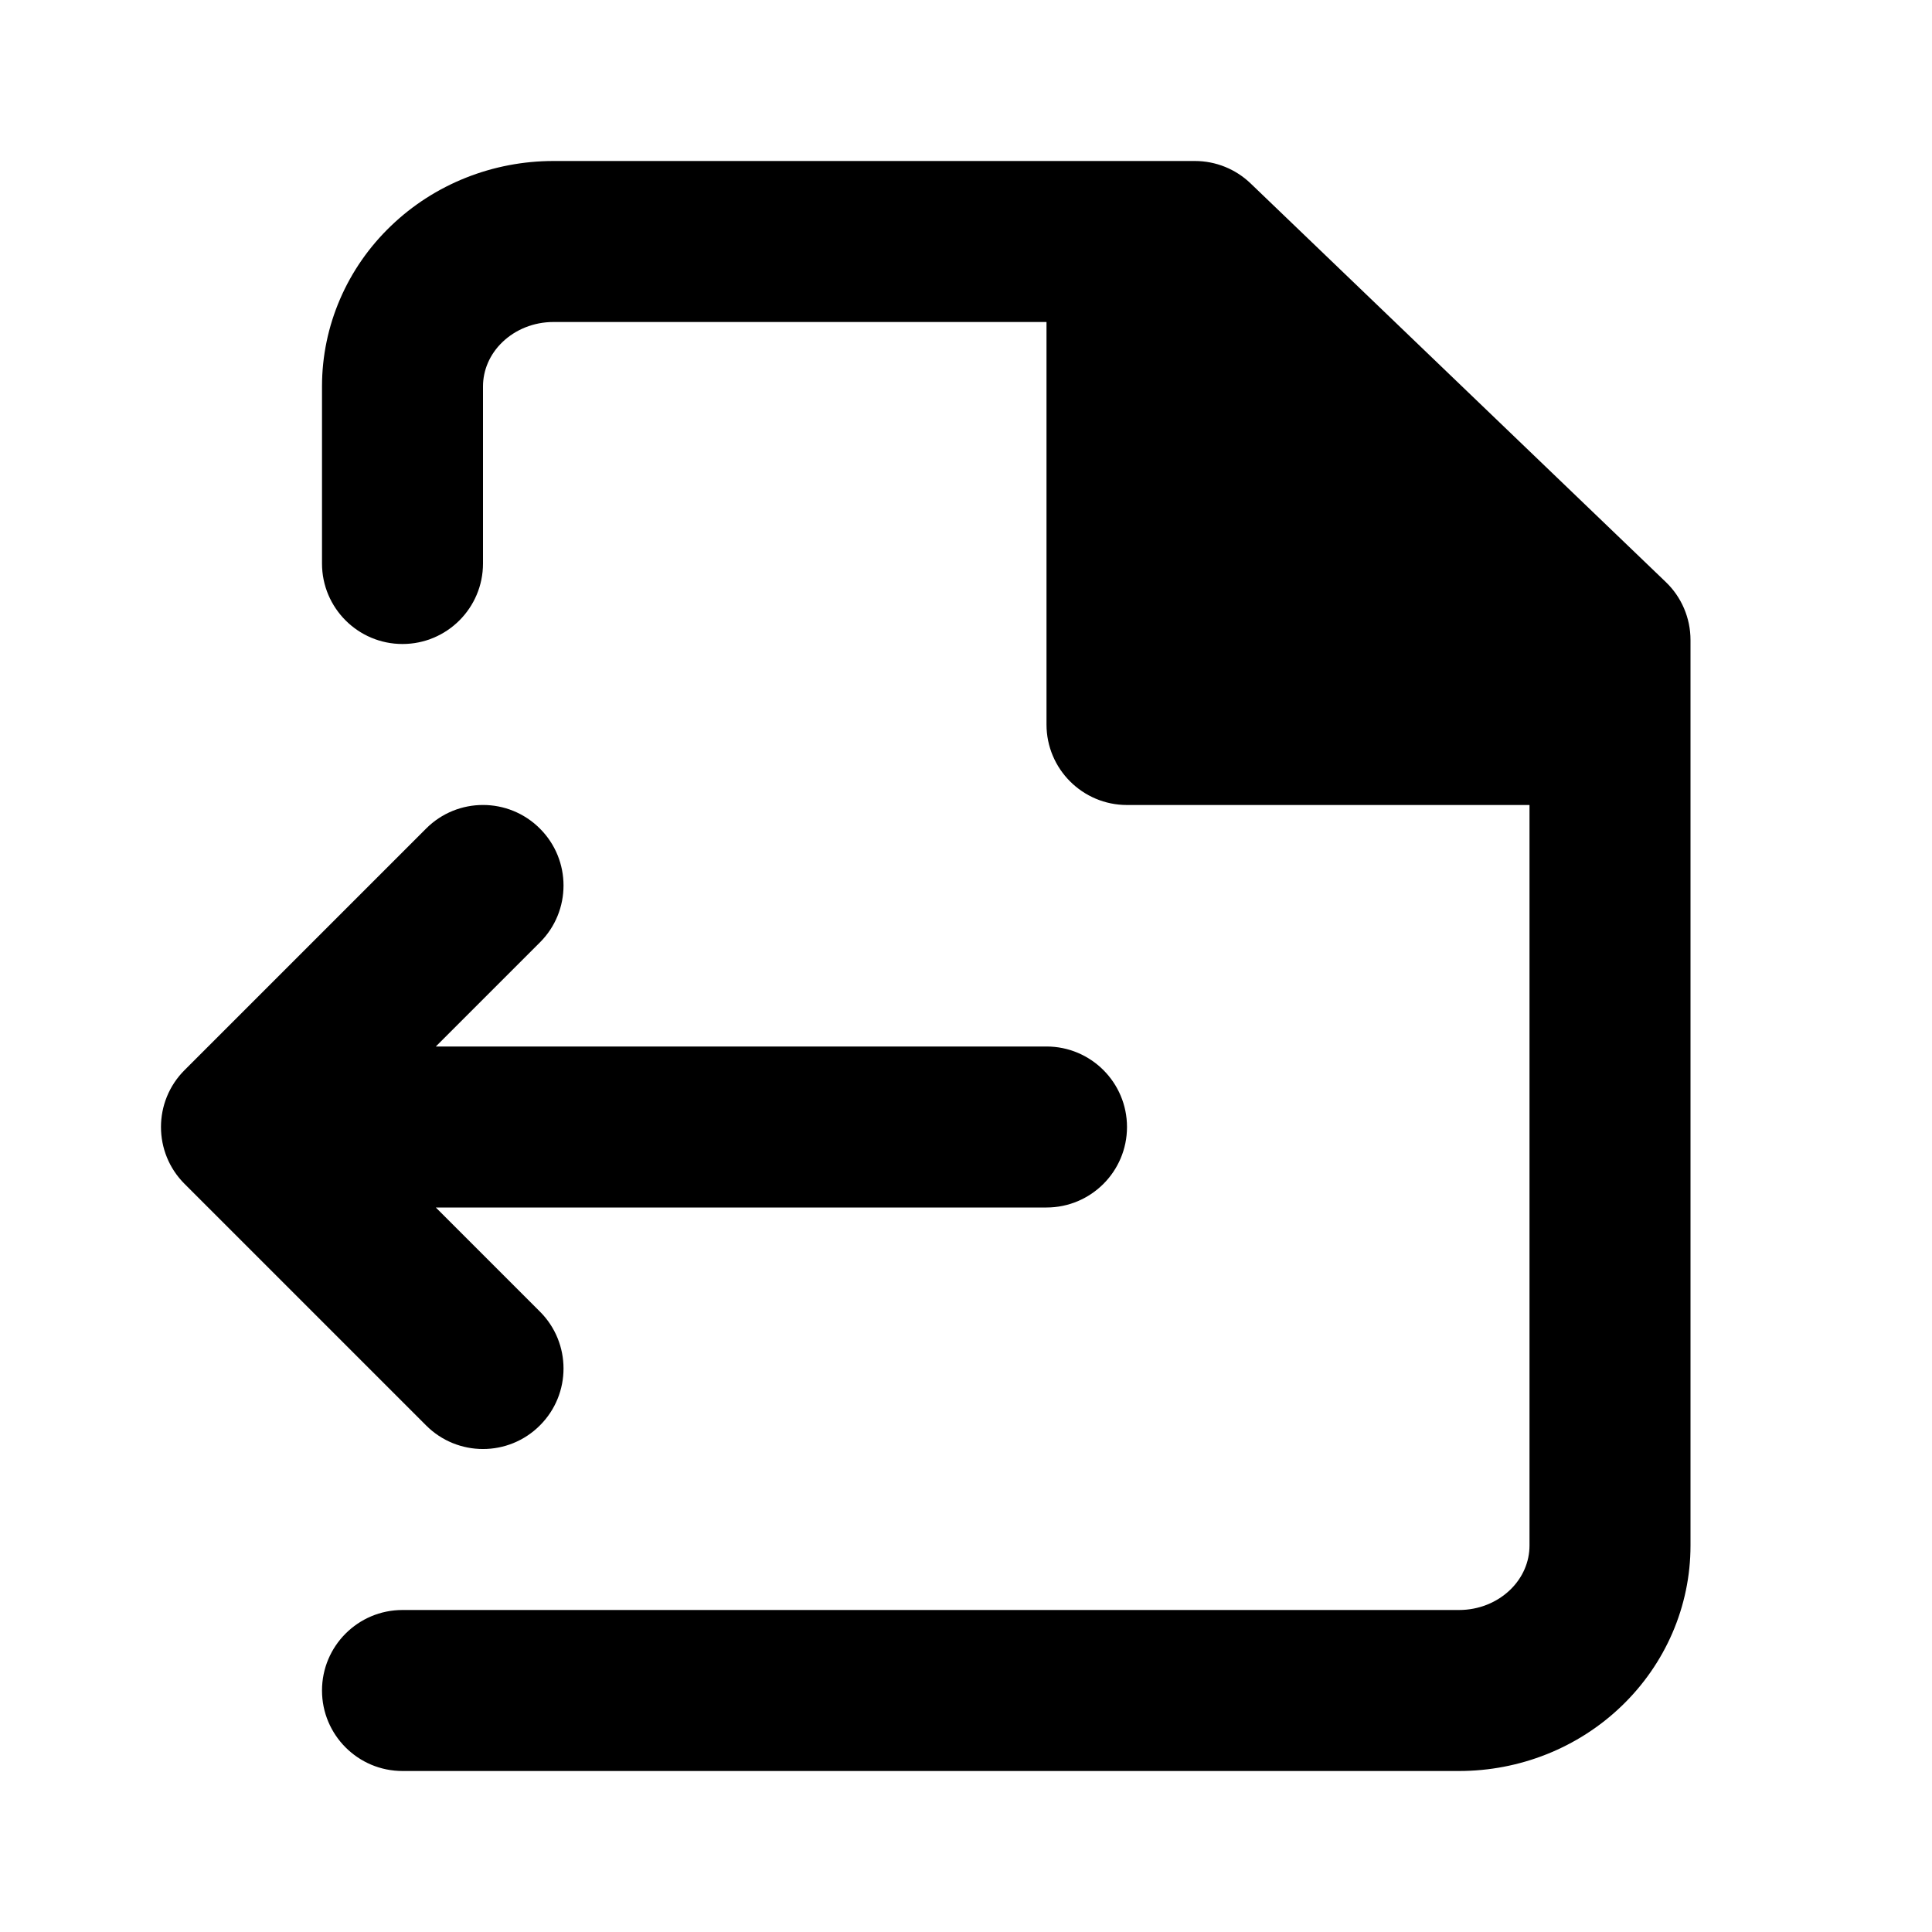
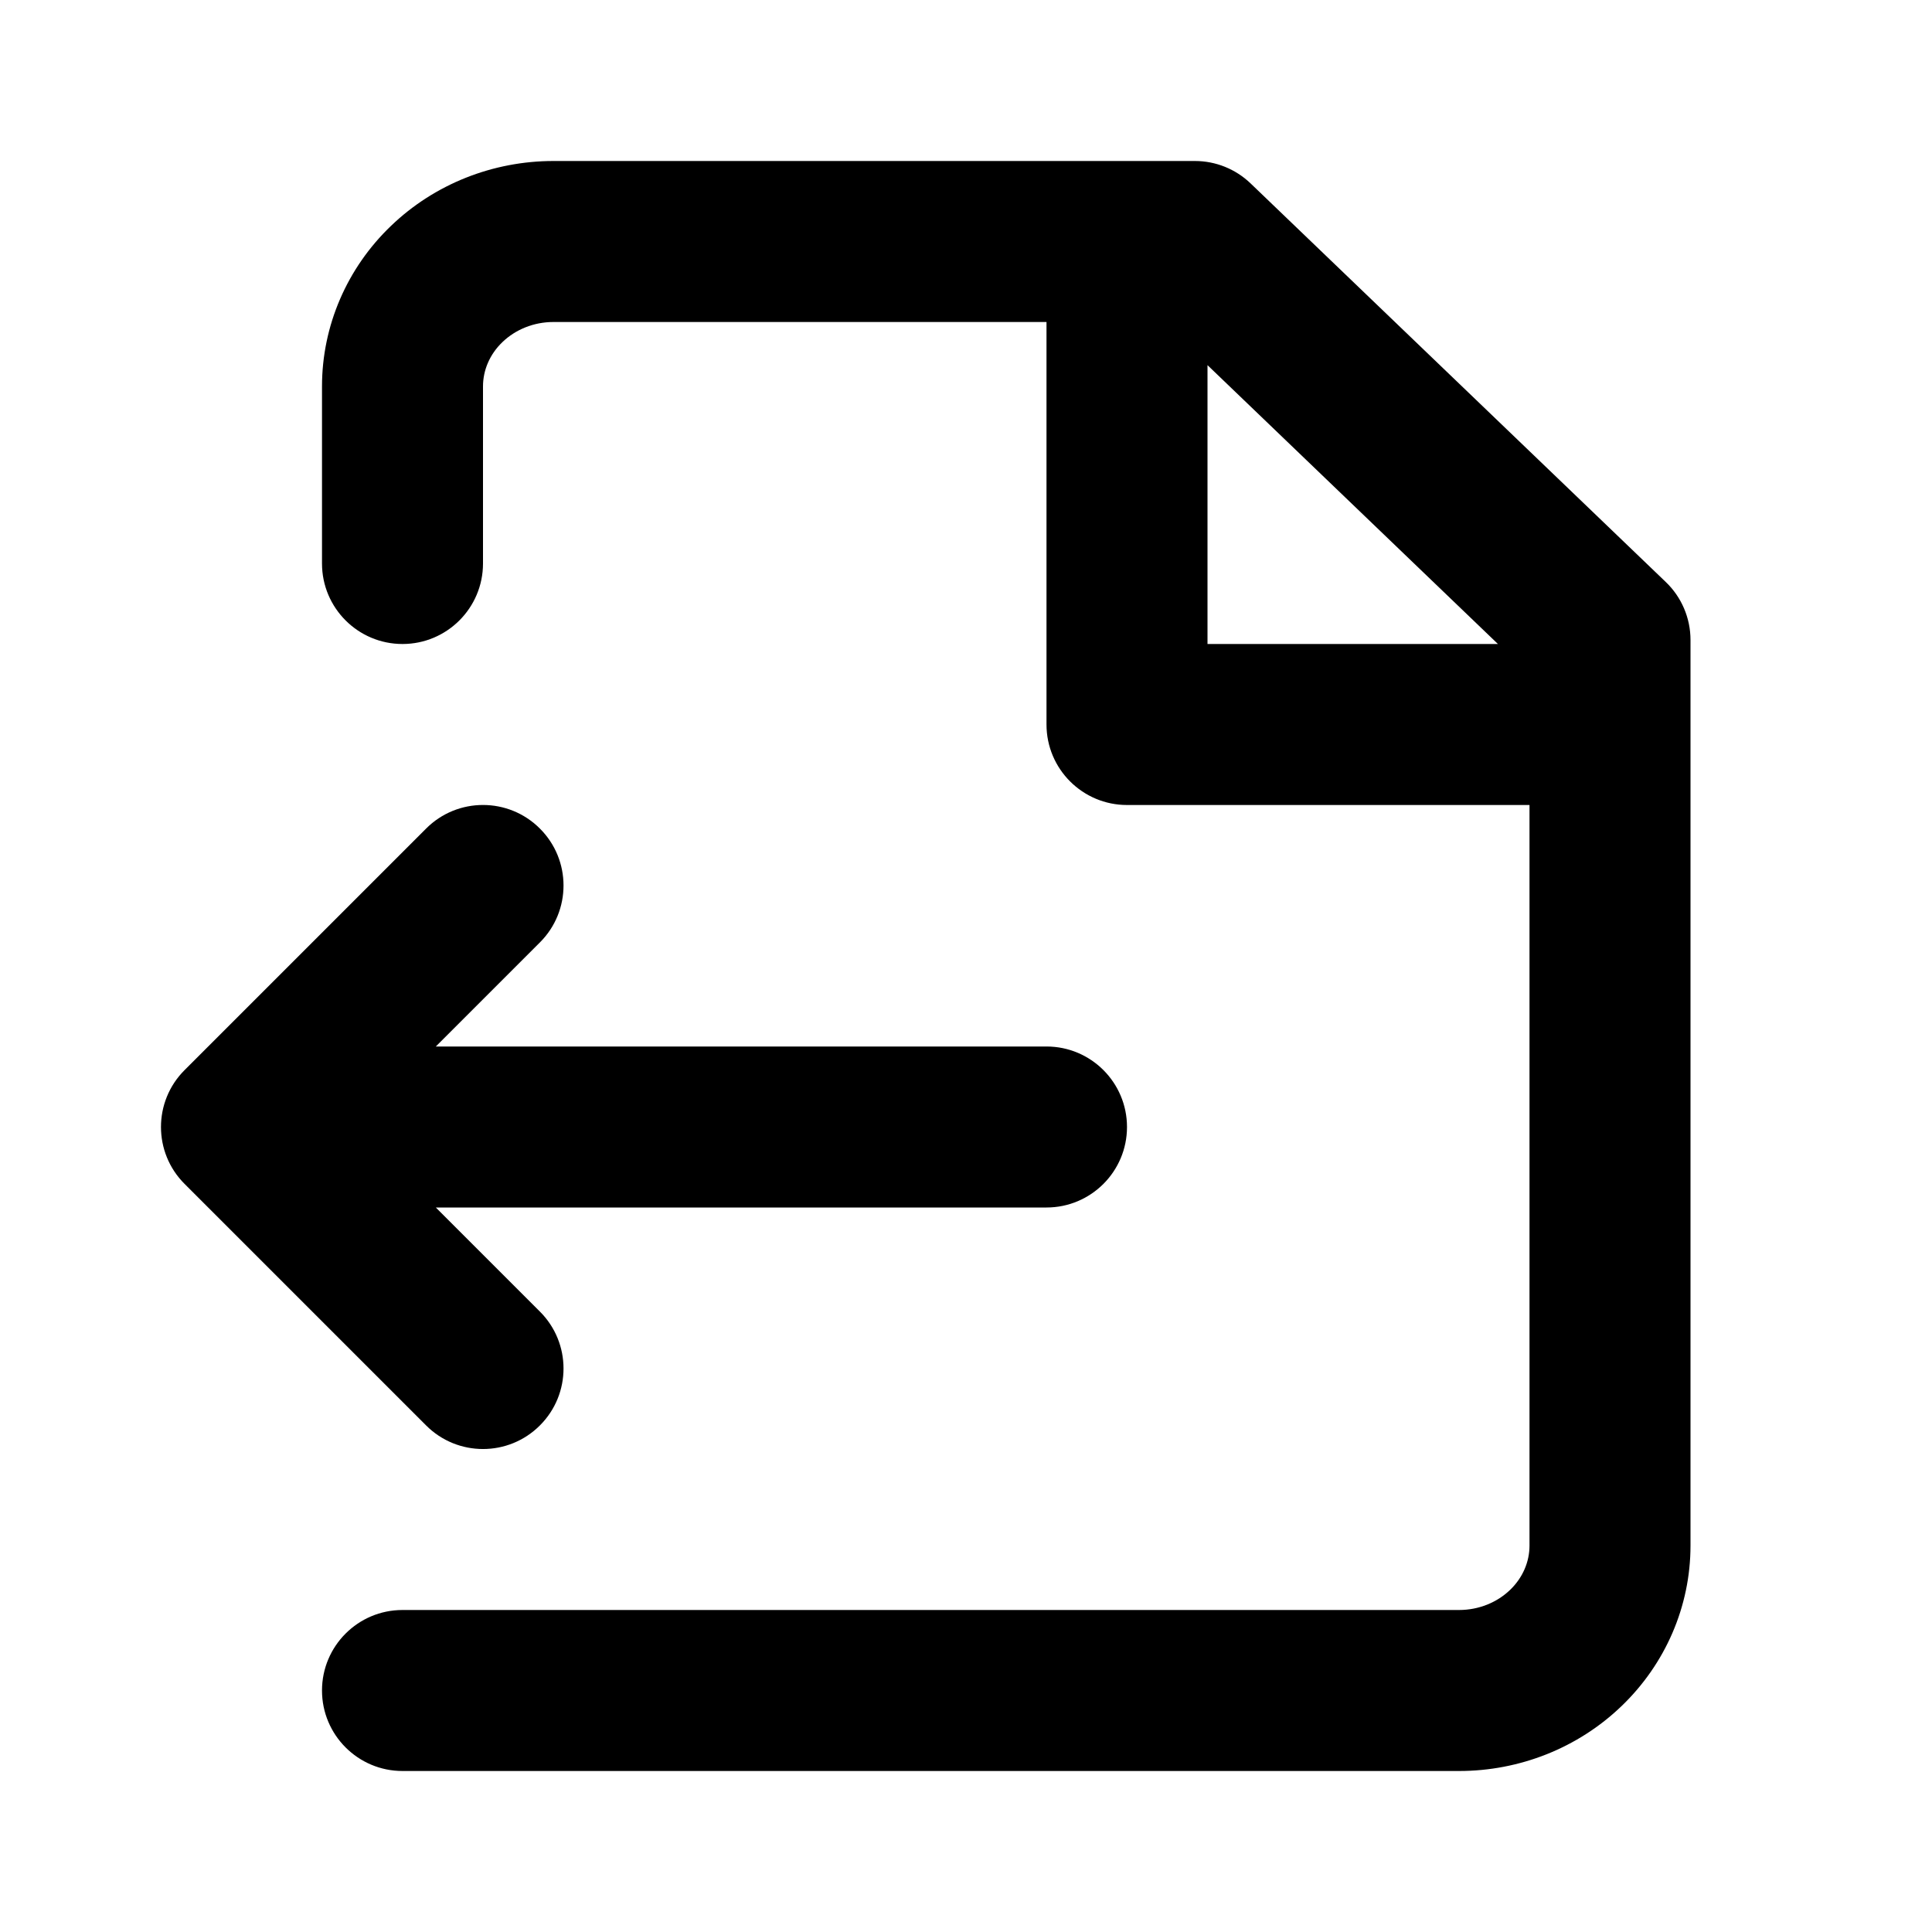
<svg xmlns="http://www.w3.org/2000/svg" width="24" height="24" viewBox="0 0 24 24" fill="none">
-   <path fillRule="evenodd" clipRule="evenodd" d="M6.875 2C6.125 2 5.399 2.285 4.857 2.806C4.313 3.327 4 4.044 4 4.8V7C4 7.552 4.448 8 5 8C5.552 8 6 7.552 6 7V4.8C6 4.601 6.082 4.402 6.242 4.249C6.403 4.094 6.63 4 6.875 4H13V9C13 9.552 13.448 10 14 10H19V19.2C19 19.399 18.918 19.598 18.758 19.751C18.597 19.906 18.37 20 18.125 20H5C4.448 20 4 20.448 4 21C4 21.552 4.448 22 5 22H18.125C18.875 22 19.601 21.715 20.143 21.194C20.687 20.672 21 19.956 21 19.2V7.95C21 7.678 20.889 7.417 20.692 7.229L15.536 2.279C15.35 2.1 15.102 2 14.844 2H6.875ZM18.608 8L15 4.536V8H18.608Z" fill="black" />
+   <path fill-rule="evenodd" clip-rule="evenodd" d="M6.875 2C6.125 2 5.399 2.285 4.857 2.806C4.313 3.327 4 4.044 4 4.8V7C4 7.552 4.448 8 5 8C5.552 8 6 7.552 6 7V4.8C6 4.601 6.082 4.402 6.242 4.249C6.403 4.094 6.63 4 6.875 4H13V9C13 9.552 13.448 10 14 10H19V19.2C19 19.399 18.918 19.598 18.758 19.751C18.597 19.906 18.37 20 18.125 20H5C4.448 20 4 20.448 4 21C4 21.552 4.448 22 5 22H18.125C18.875 22 19.601 21.715 20.143 21.194C20.687 20.672 21 19.956 21 19.2V7.95C21 7.678 20.889 7.417 20.692 7.229L15.536 2.279C15.35 2.1 15.102 2 14.844 2H6.875ZM18.608 8L15 4.536V8H18.608Z" fill="black" />
  <path d="M5.414 13L6.707 11.707C7.098 11.317 7.098 10.683 6.707 10.293C6.317 9.902 5.683 9.902 5.293 10.293L2.293 13.293C1.902 13.683 1.902 14.317 2.293 14.707L5.293 17.707C5.683 18.098 6.317 18.098 6.707 17.707C7.098 17.317 7.098 16.683 6.707 16.293L5.414 15H13C13.552 15 14 14.552 14 14C14 13.448 13.552 13 13 13H5.414Z" fill="black" />
</svg>
